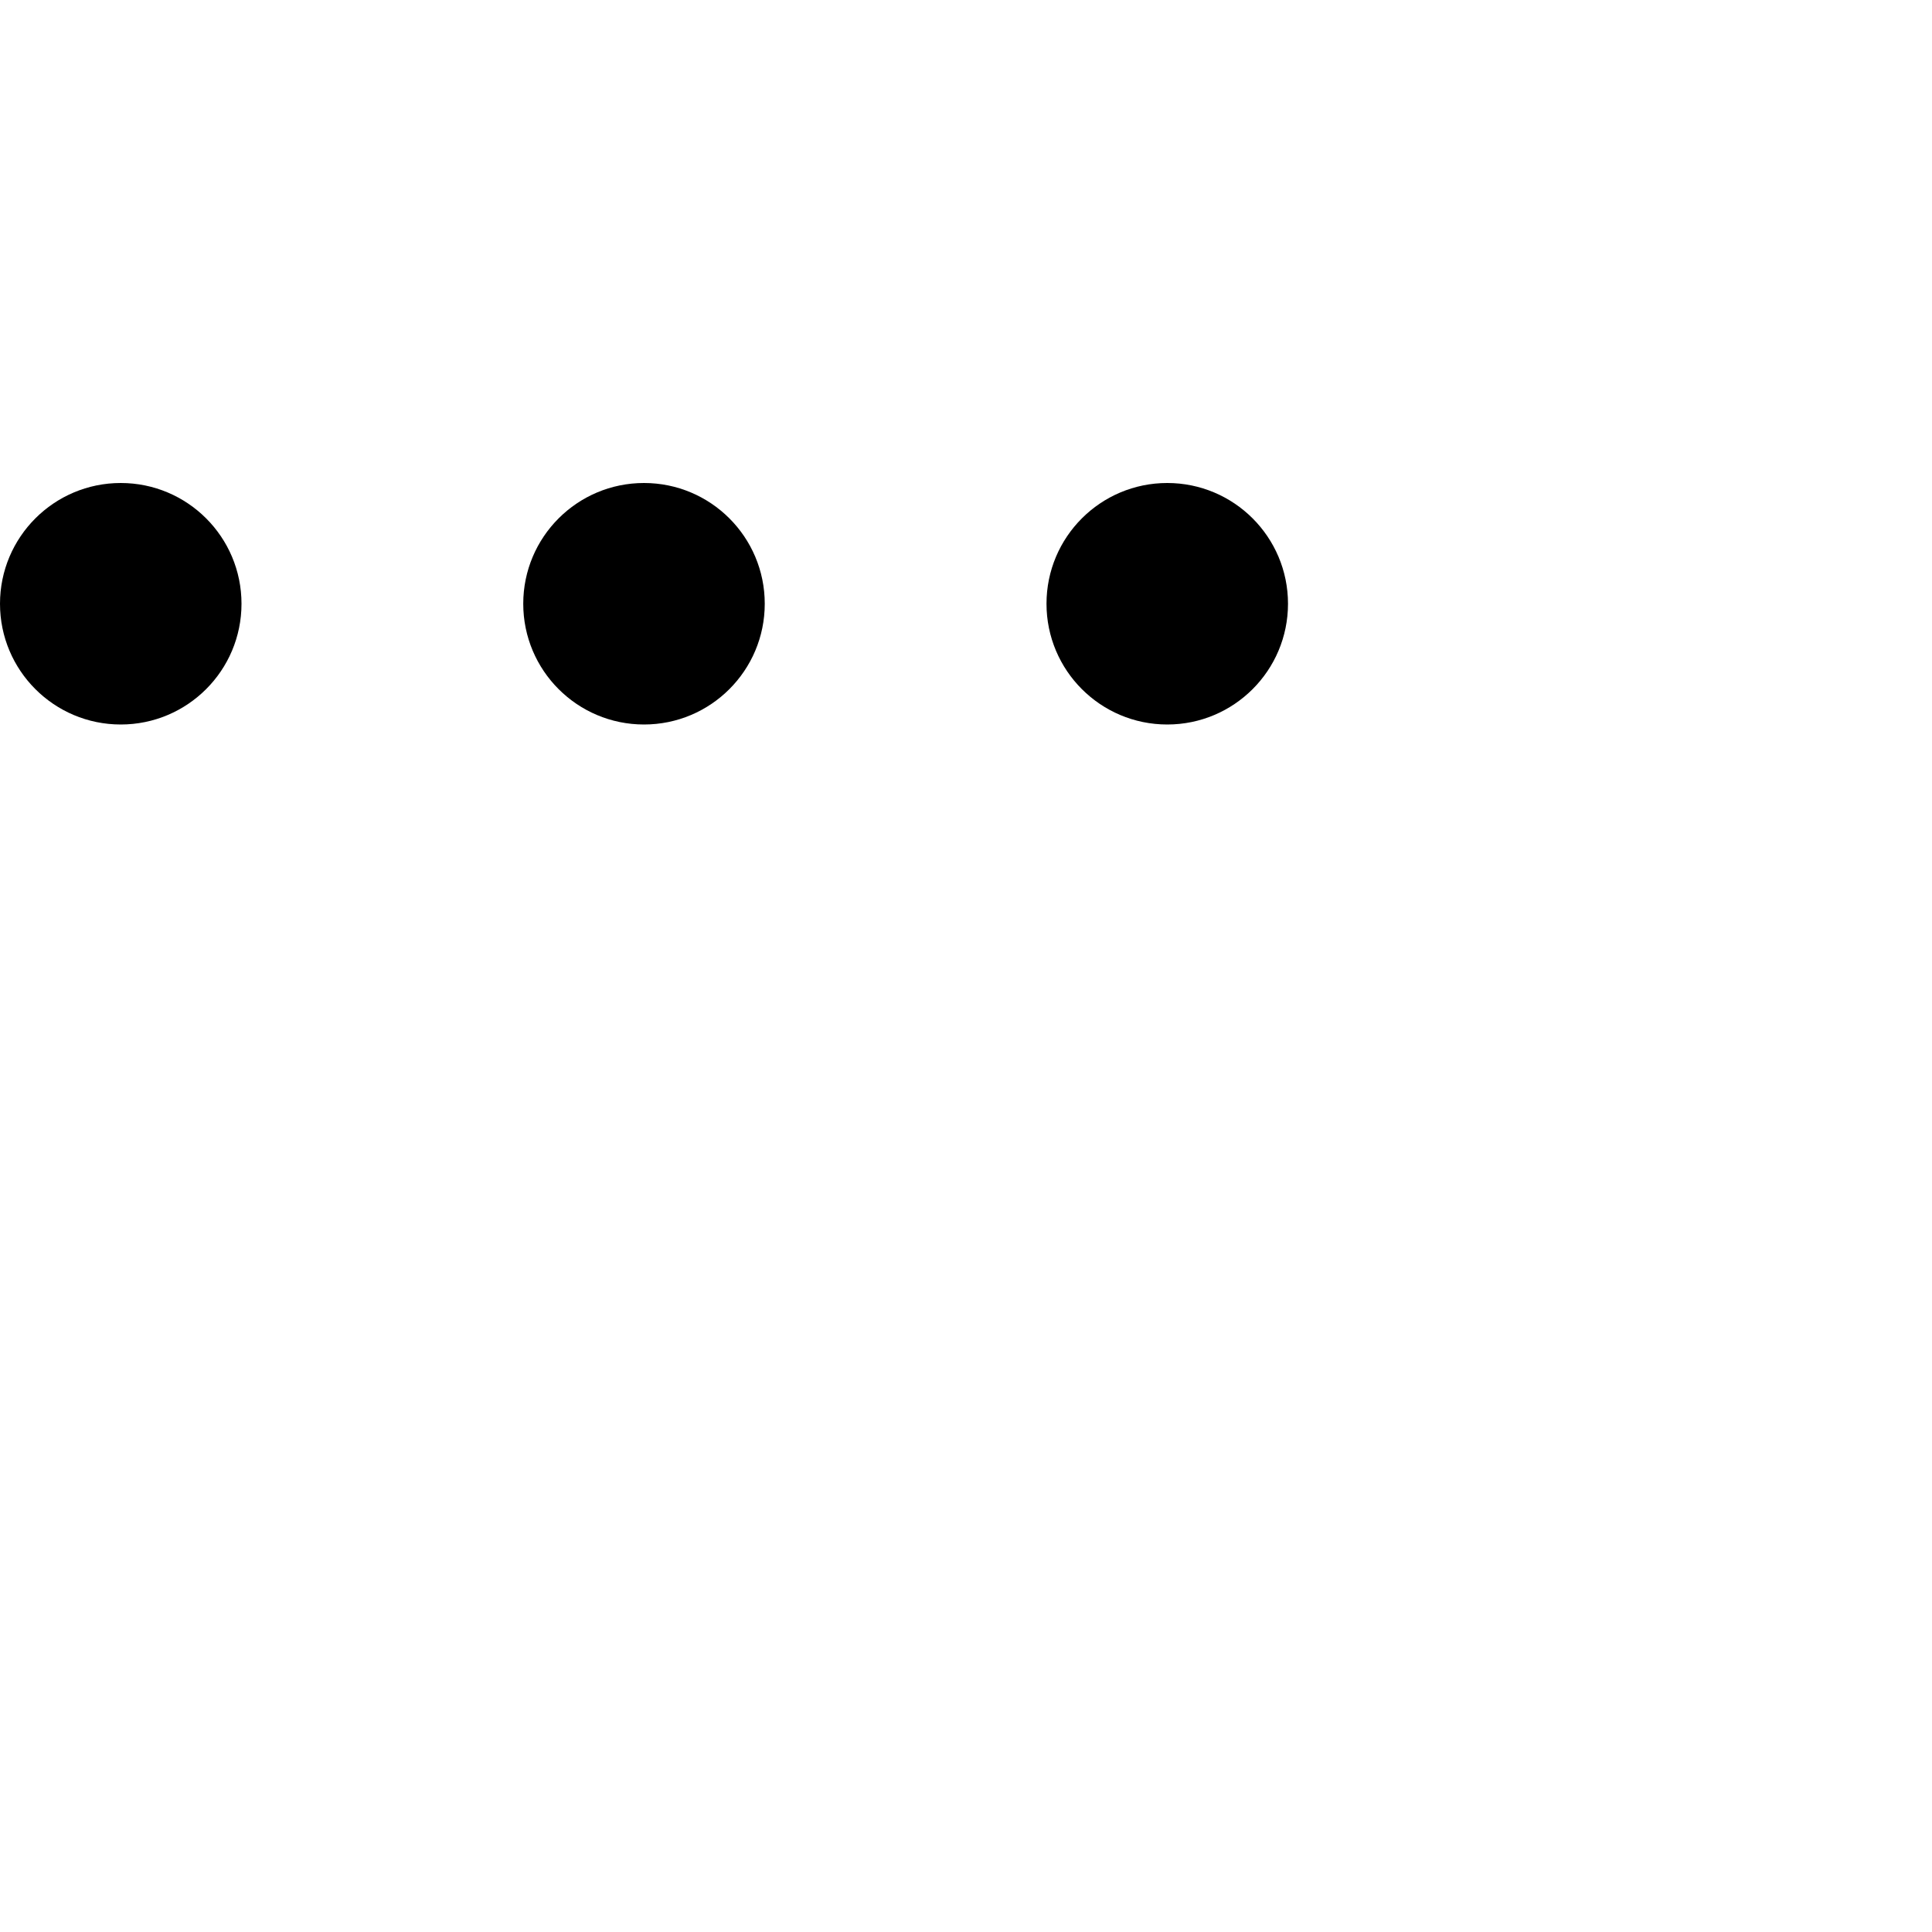
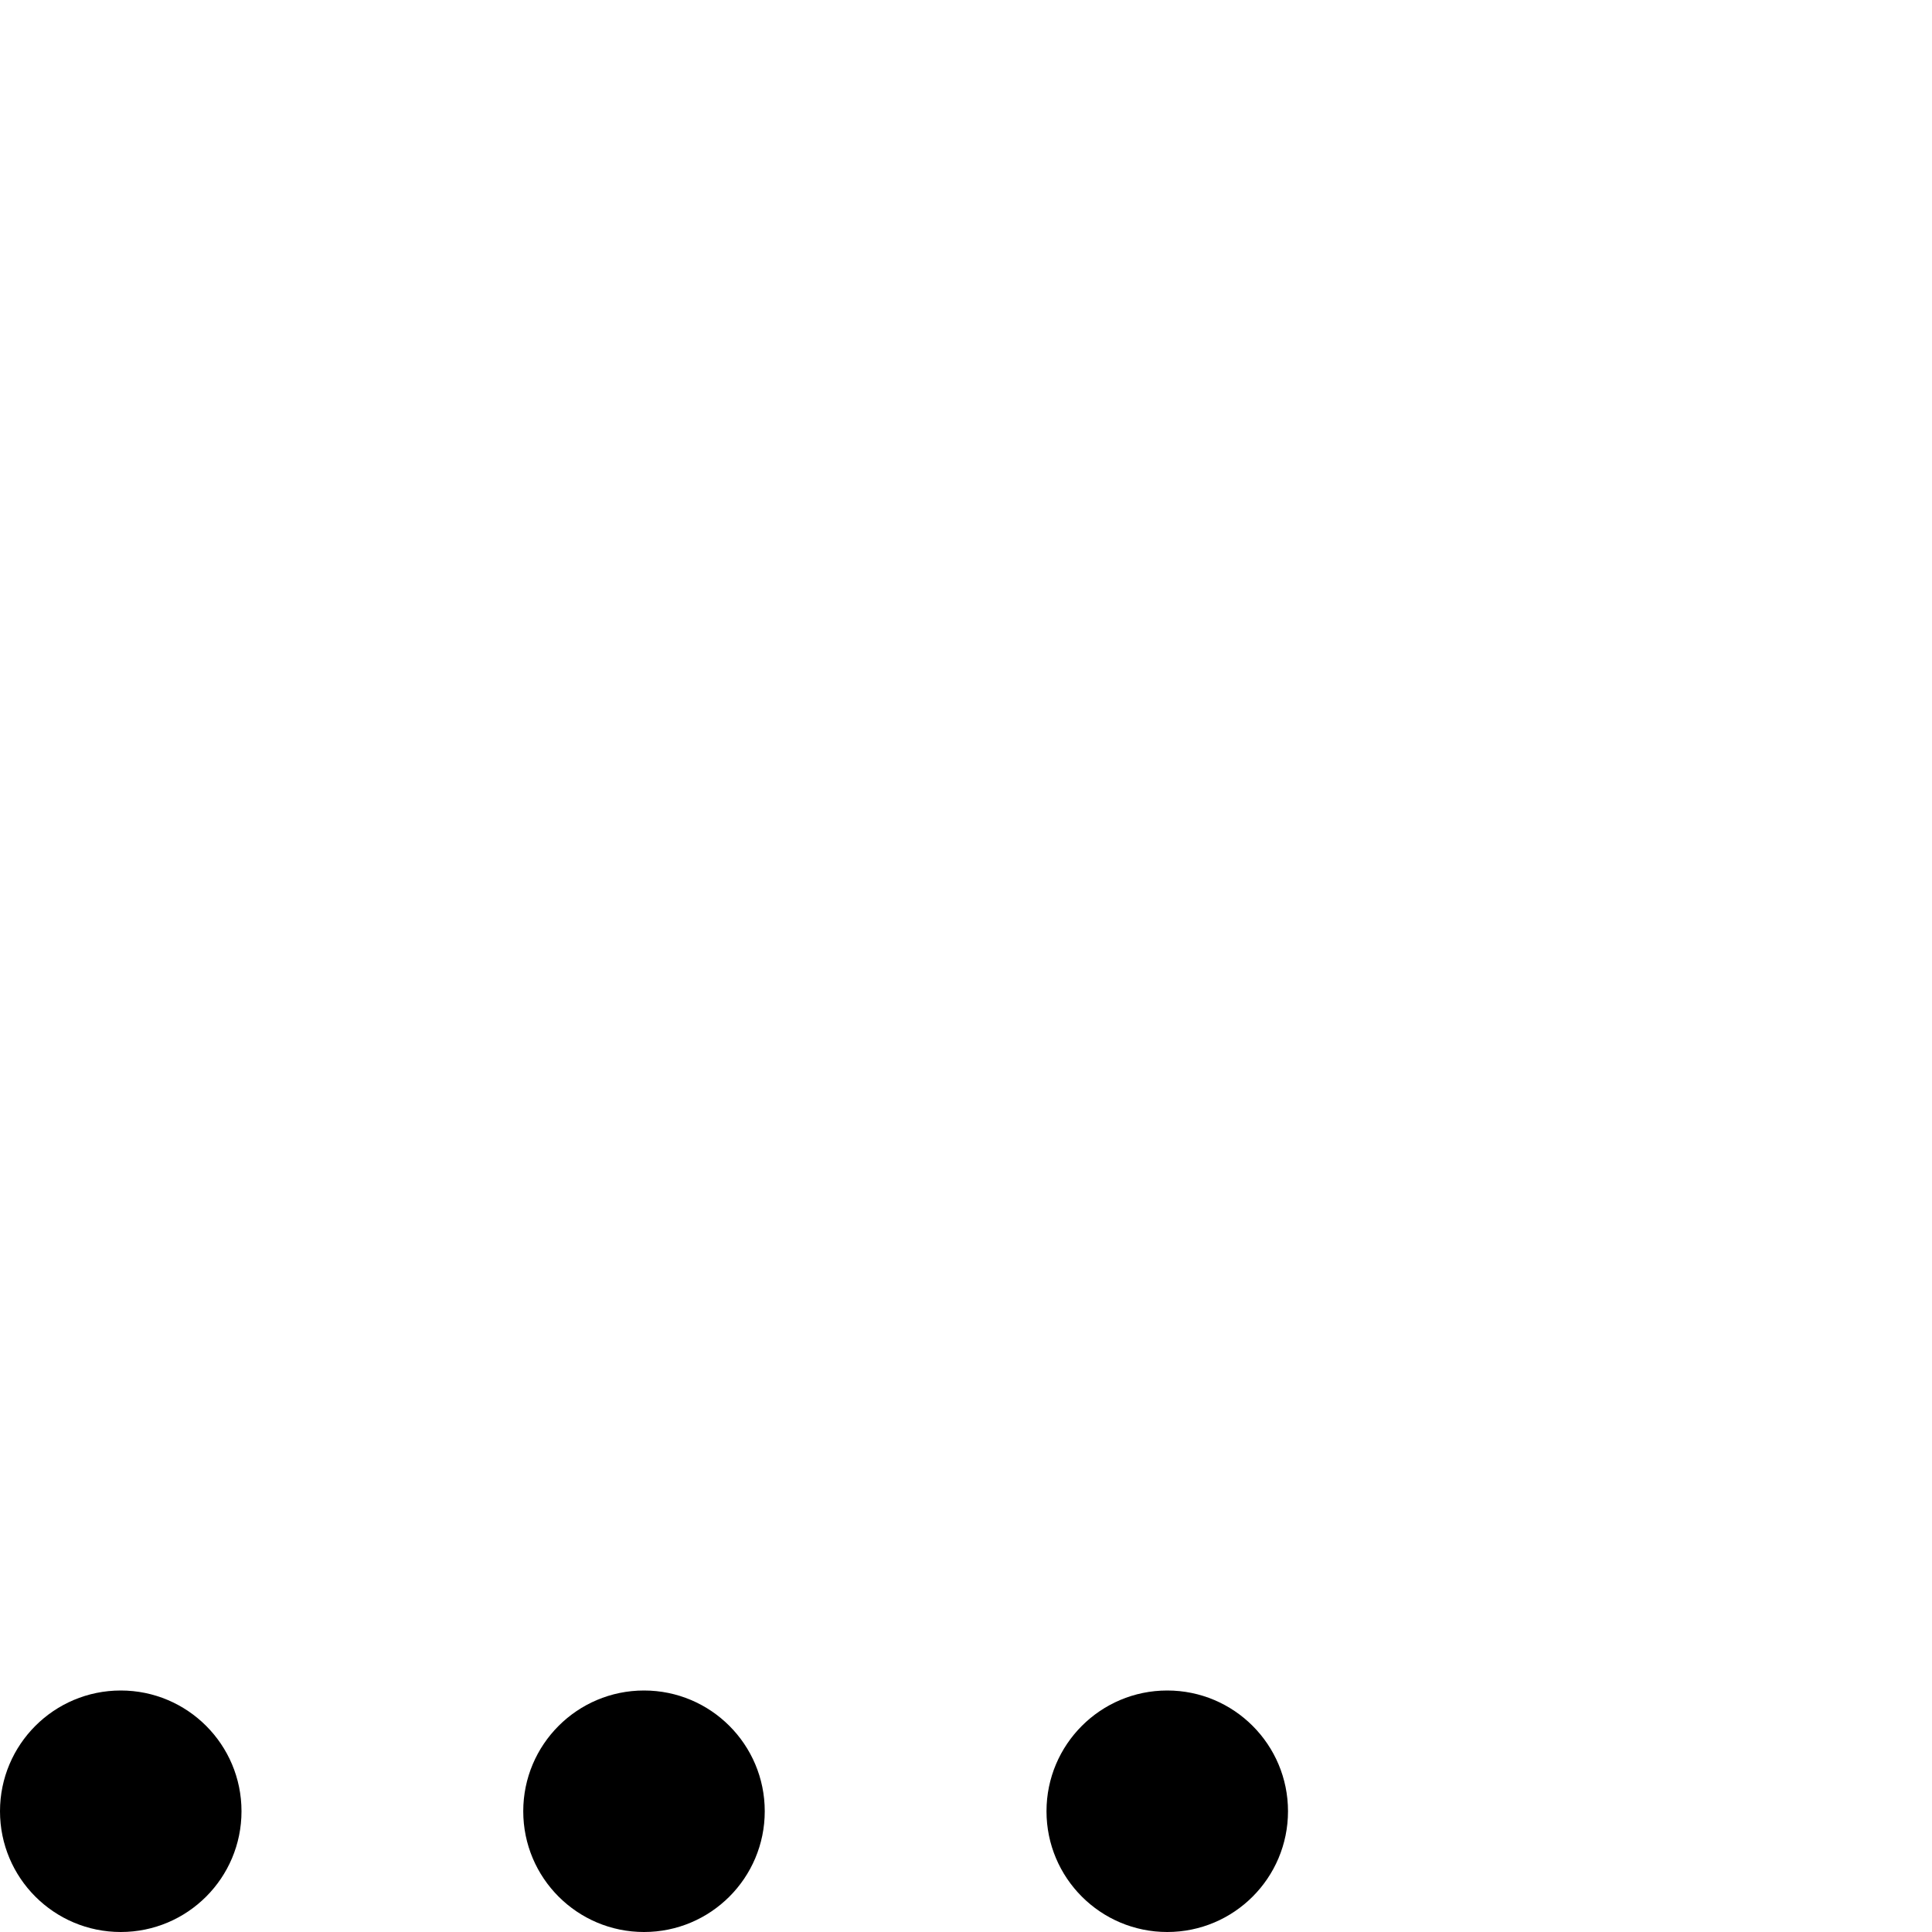
- <svg xmlns="http://www.w3.org/2000/svg" viewBox="0 0 24 24" width="24" height="24">
+ <svg xmlns="http://www.w3.org/2000/svg" viewBox="0 -15 24 24" width="16" height="16">
  <path d="M8 9a1.5 1.5 0 100-3 1.5 1.5 0 000 3zM1.5 9a1.5 1.5 0 100-3 1.5 1.5 0 000 3zm13 0a1.5 1.5 0 100-3 1.5 1.5 0 000 3z" />
</svg>
